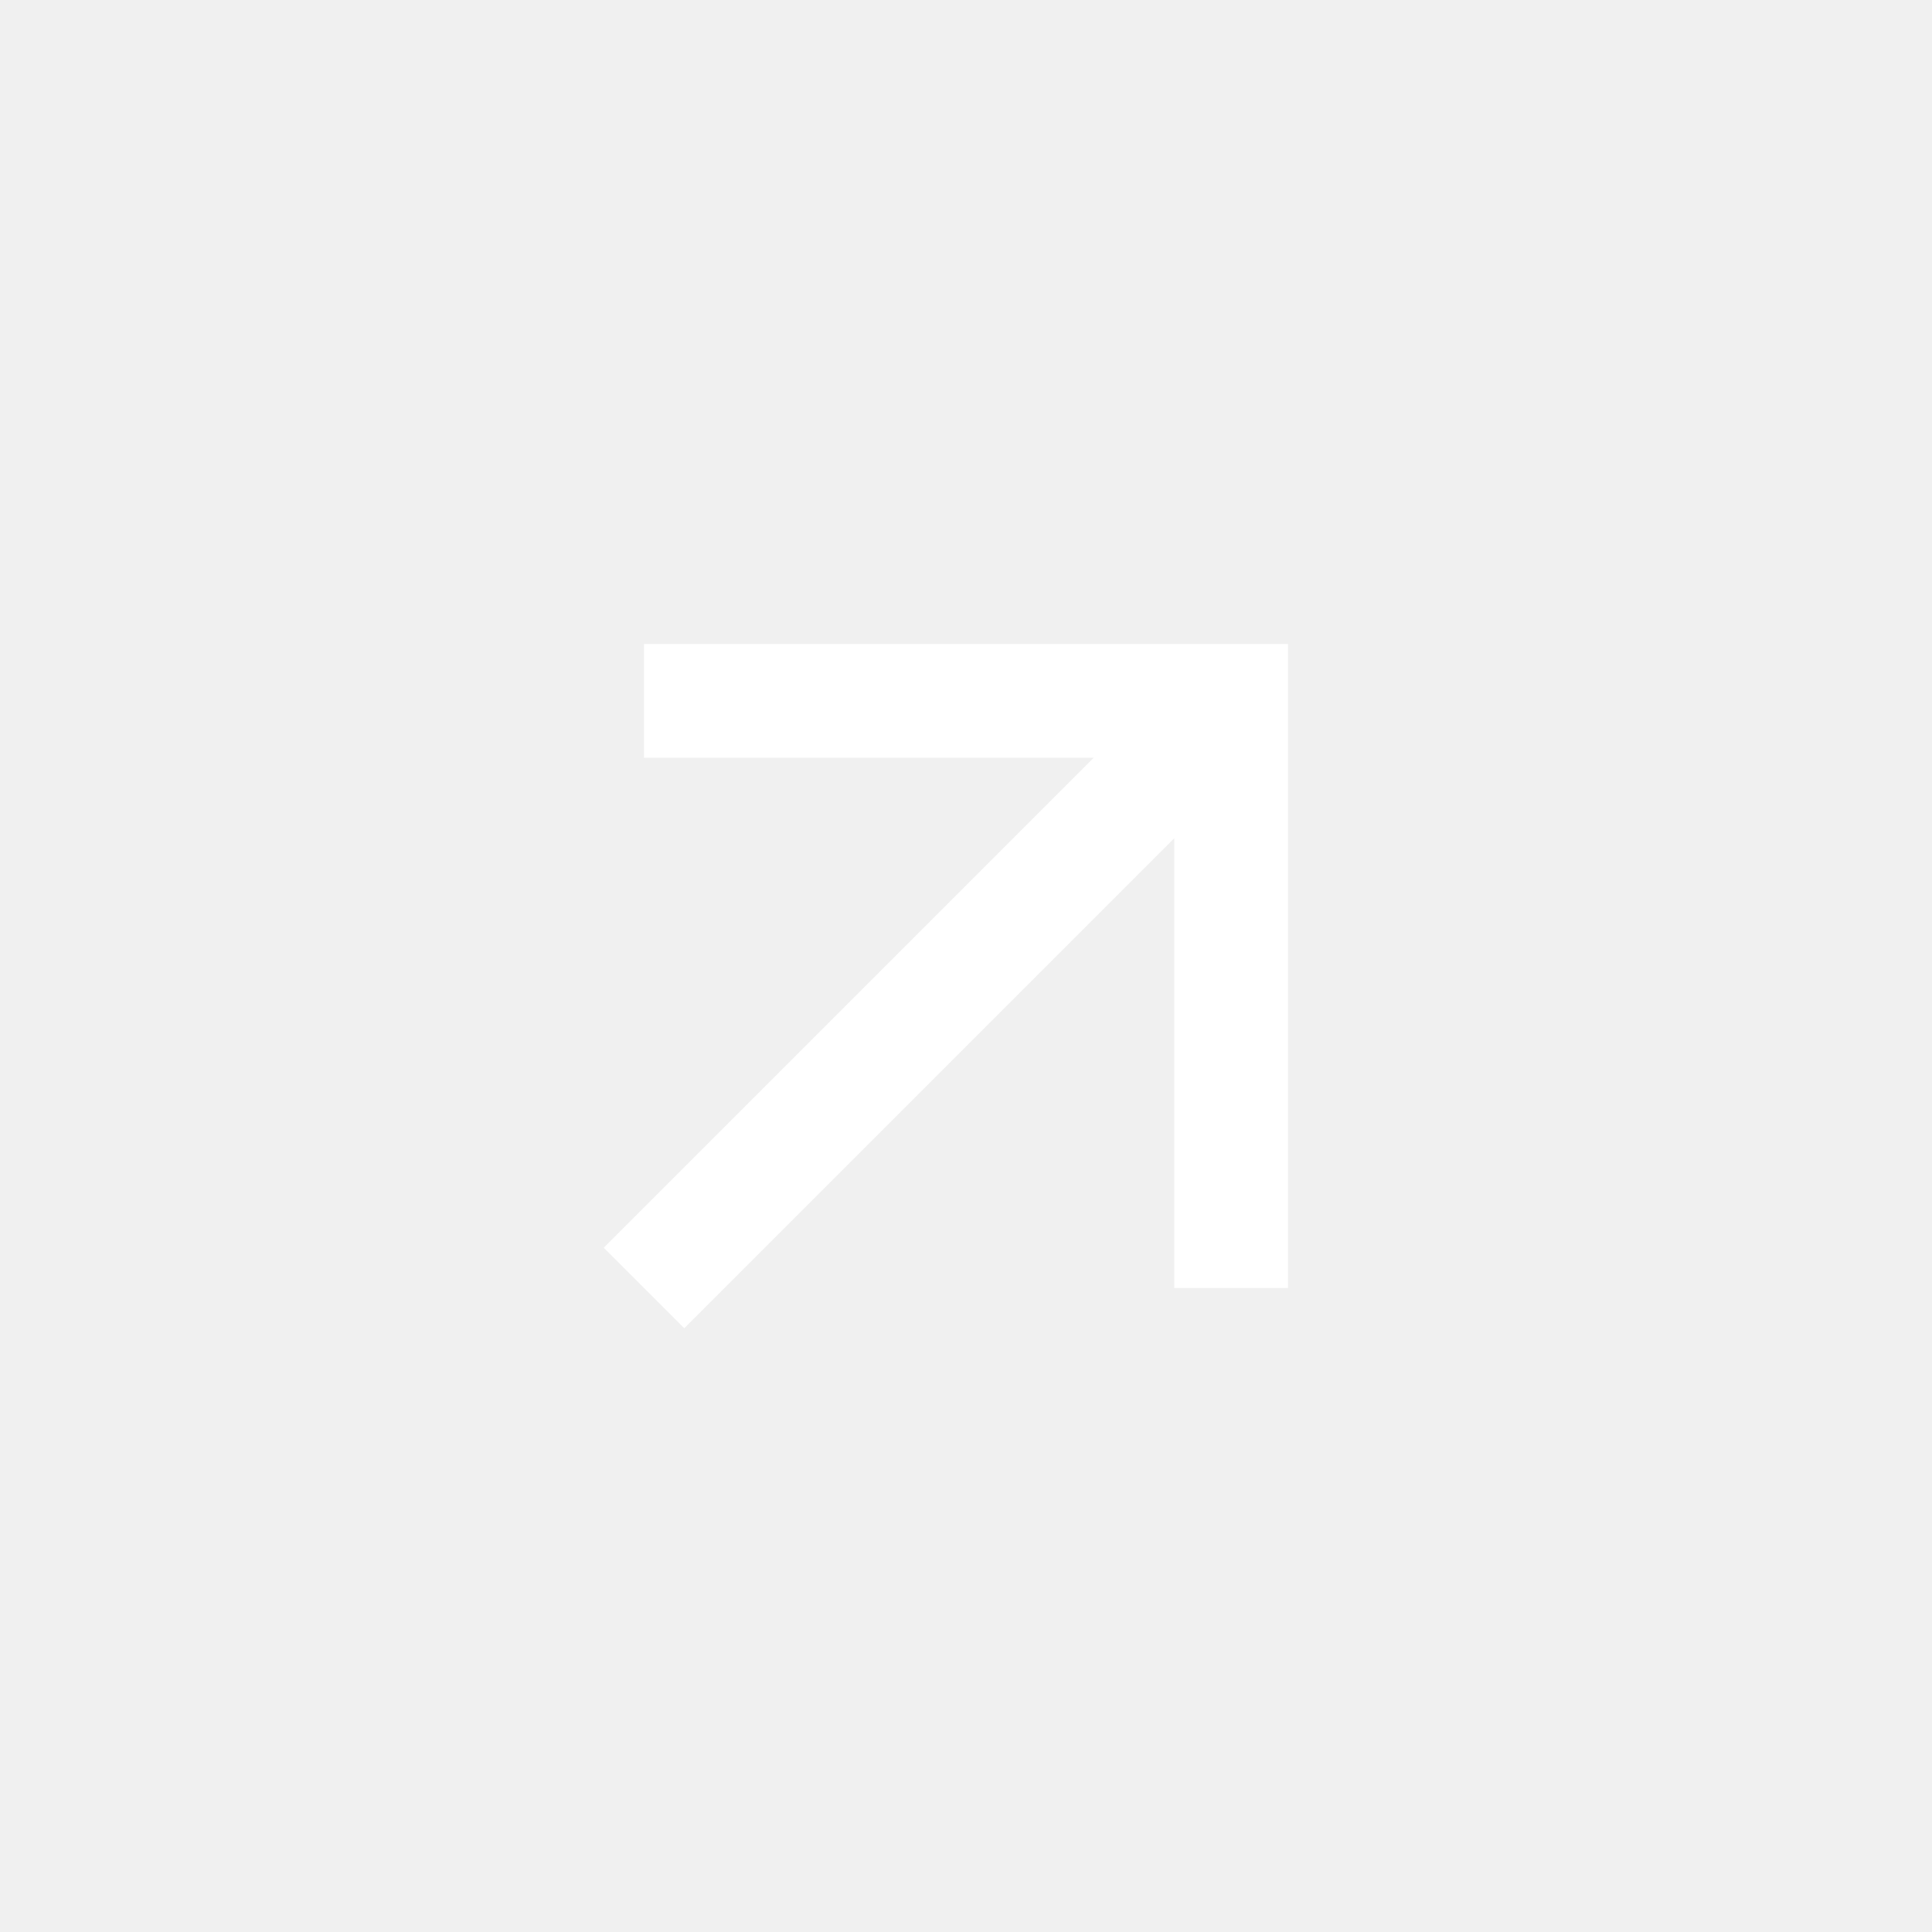
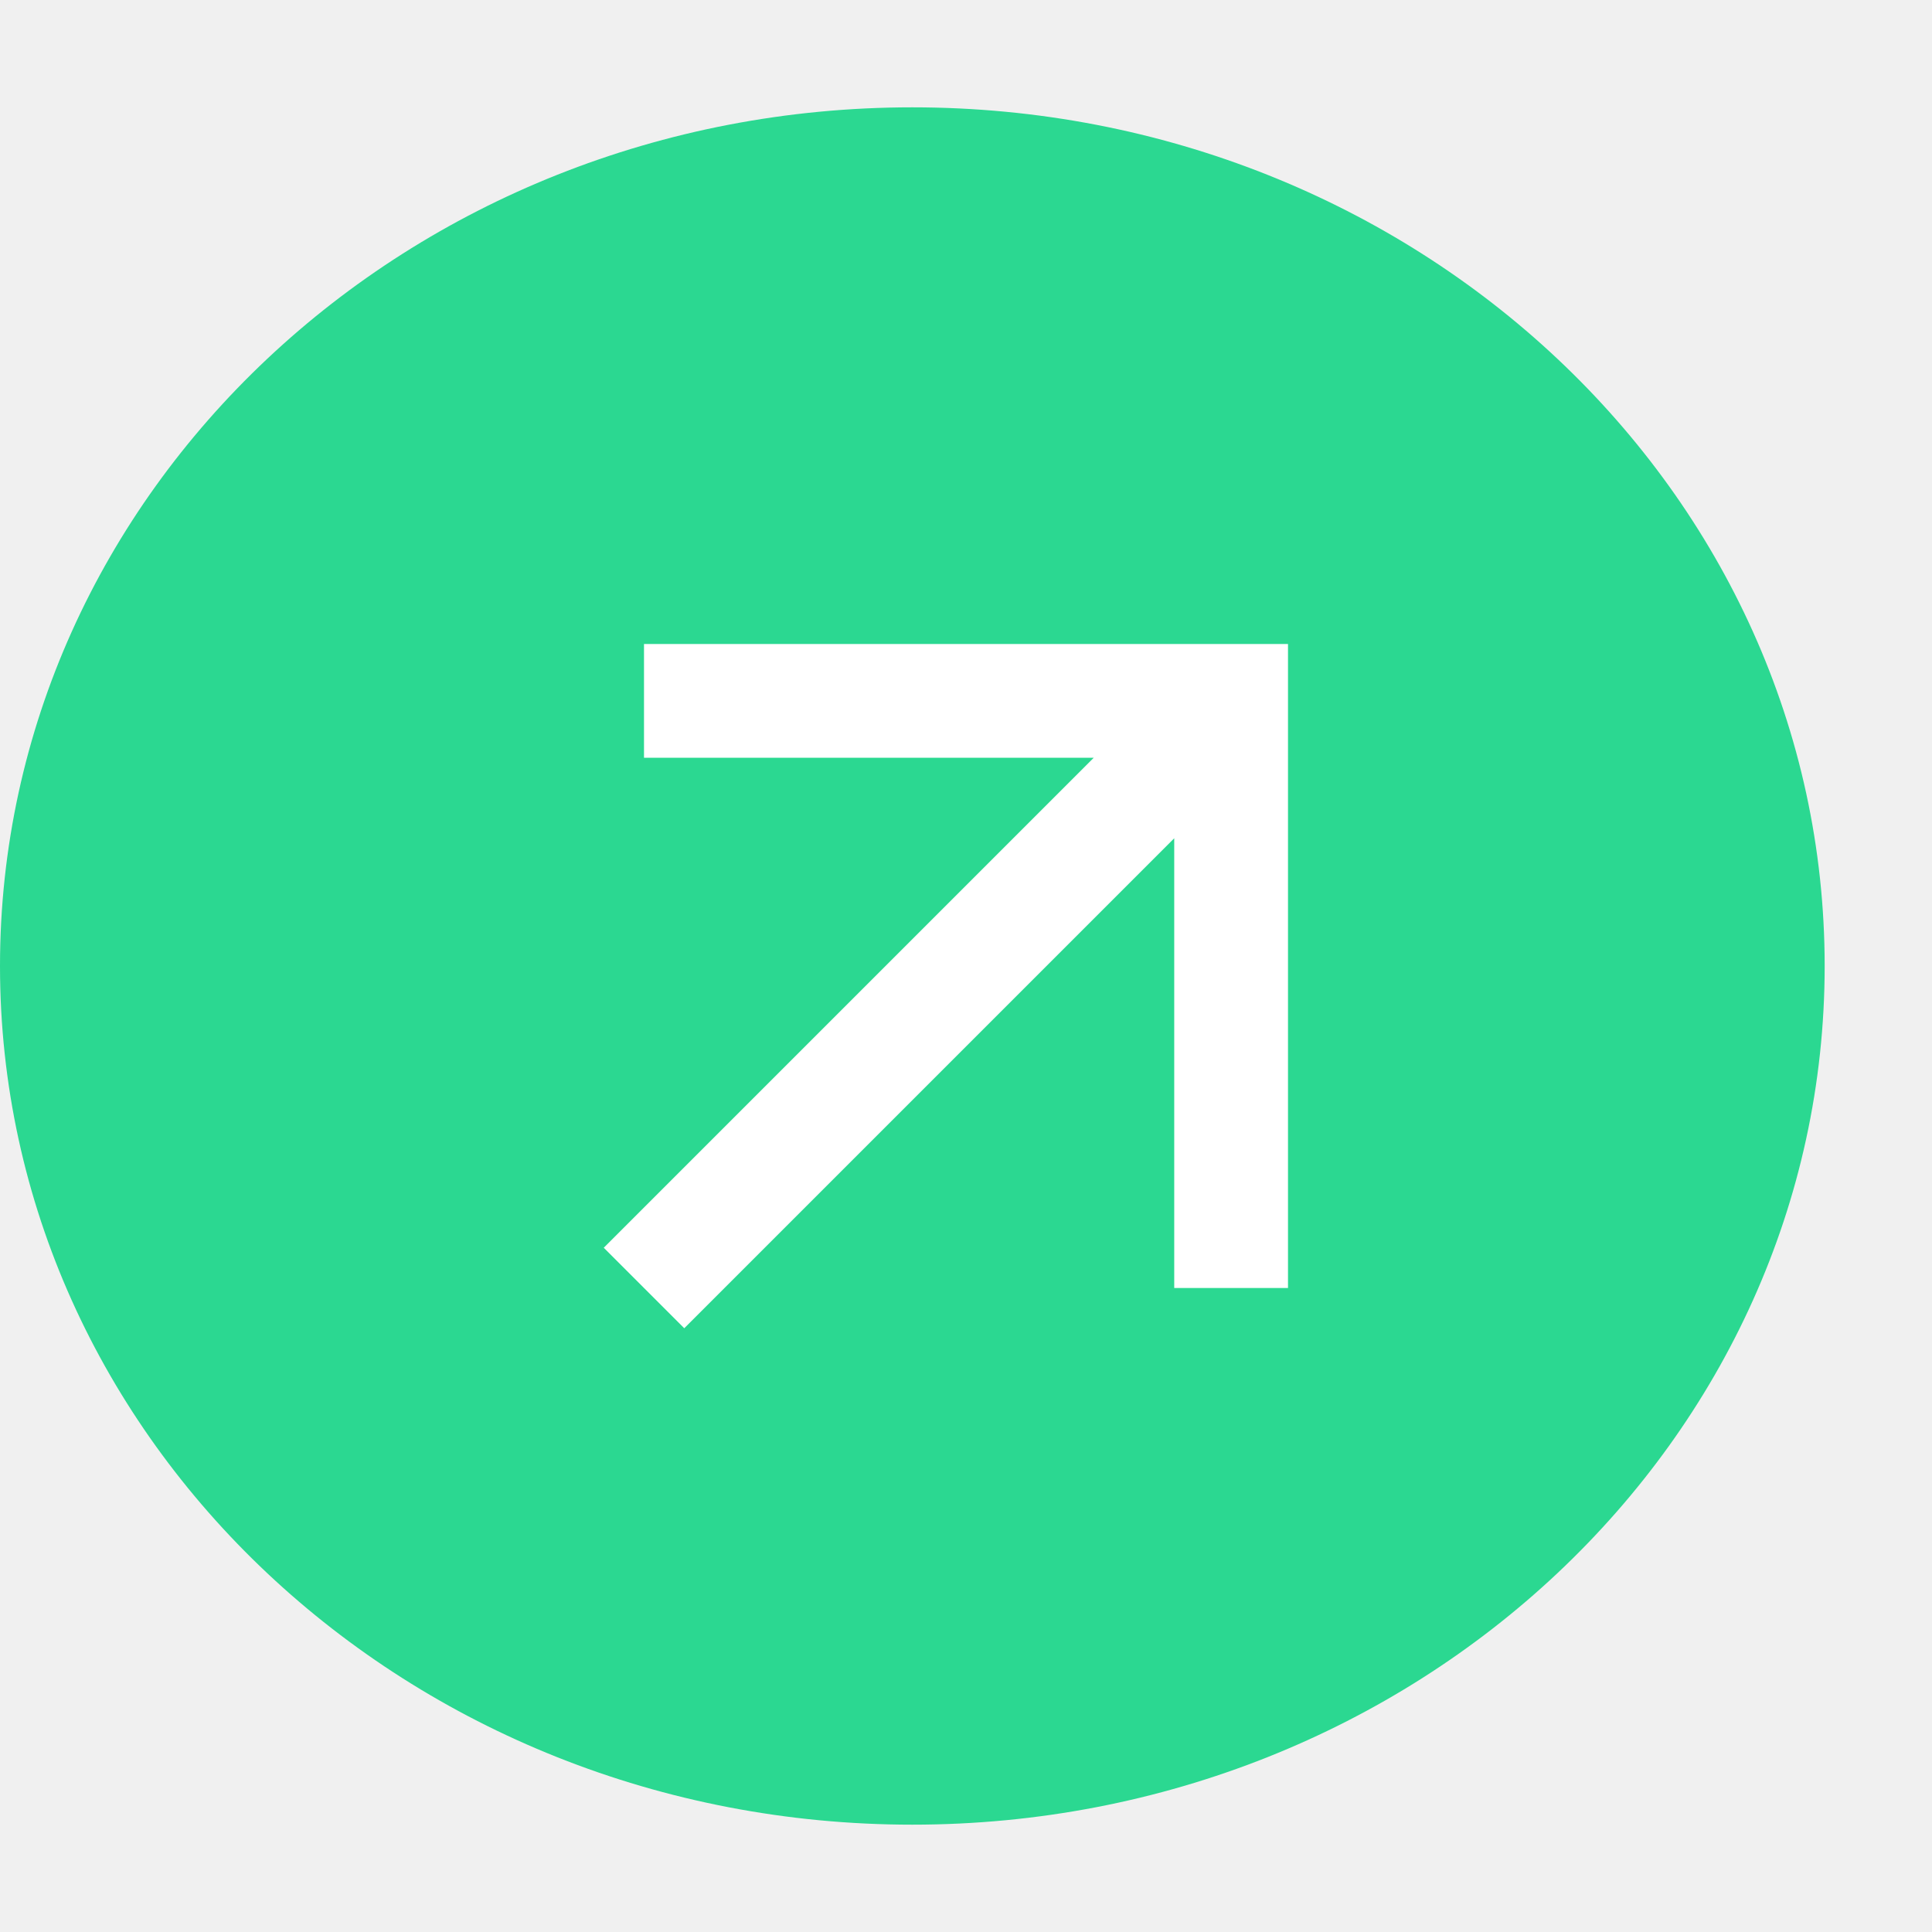
<svg xmlns="http://www.w3.org/2000/svg" width="18" height="18" viewBox="0 0 18 18" fill="none">
+   <ellipse cx="8.5" cy="9" rx="8.5" ry="8" fill="#2BD891" />
  <path d="M6 6L6 7.06L10.19 7.06L5.625 11.625L6.375 12.375L10.94 7.81L10.94 12L12 12V6H6Z" fill="white" />
</svg>
